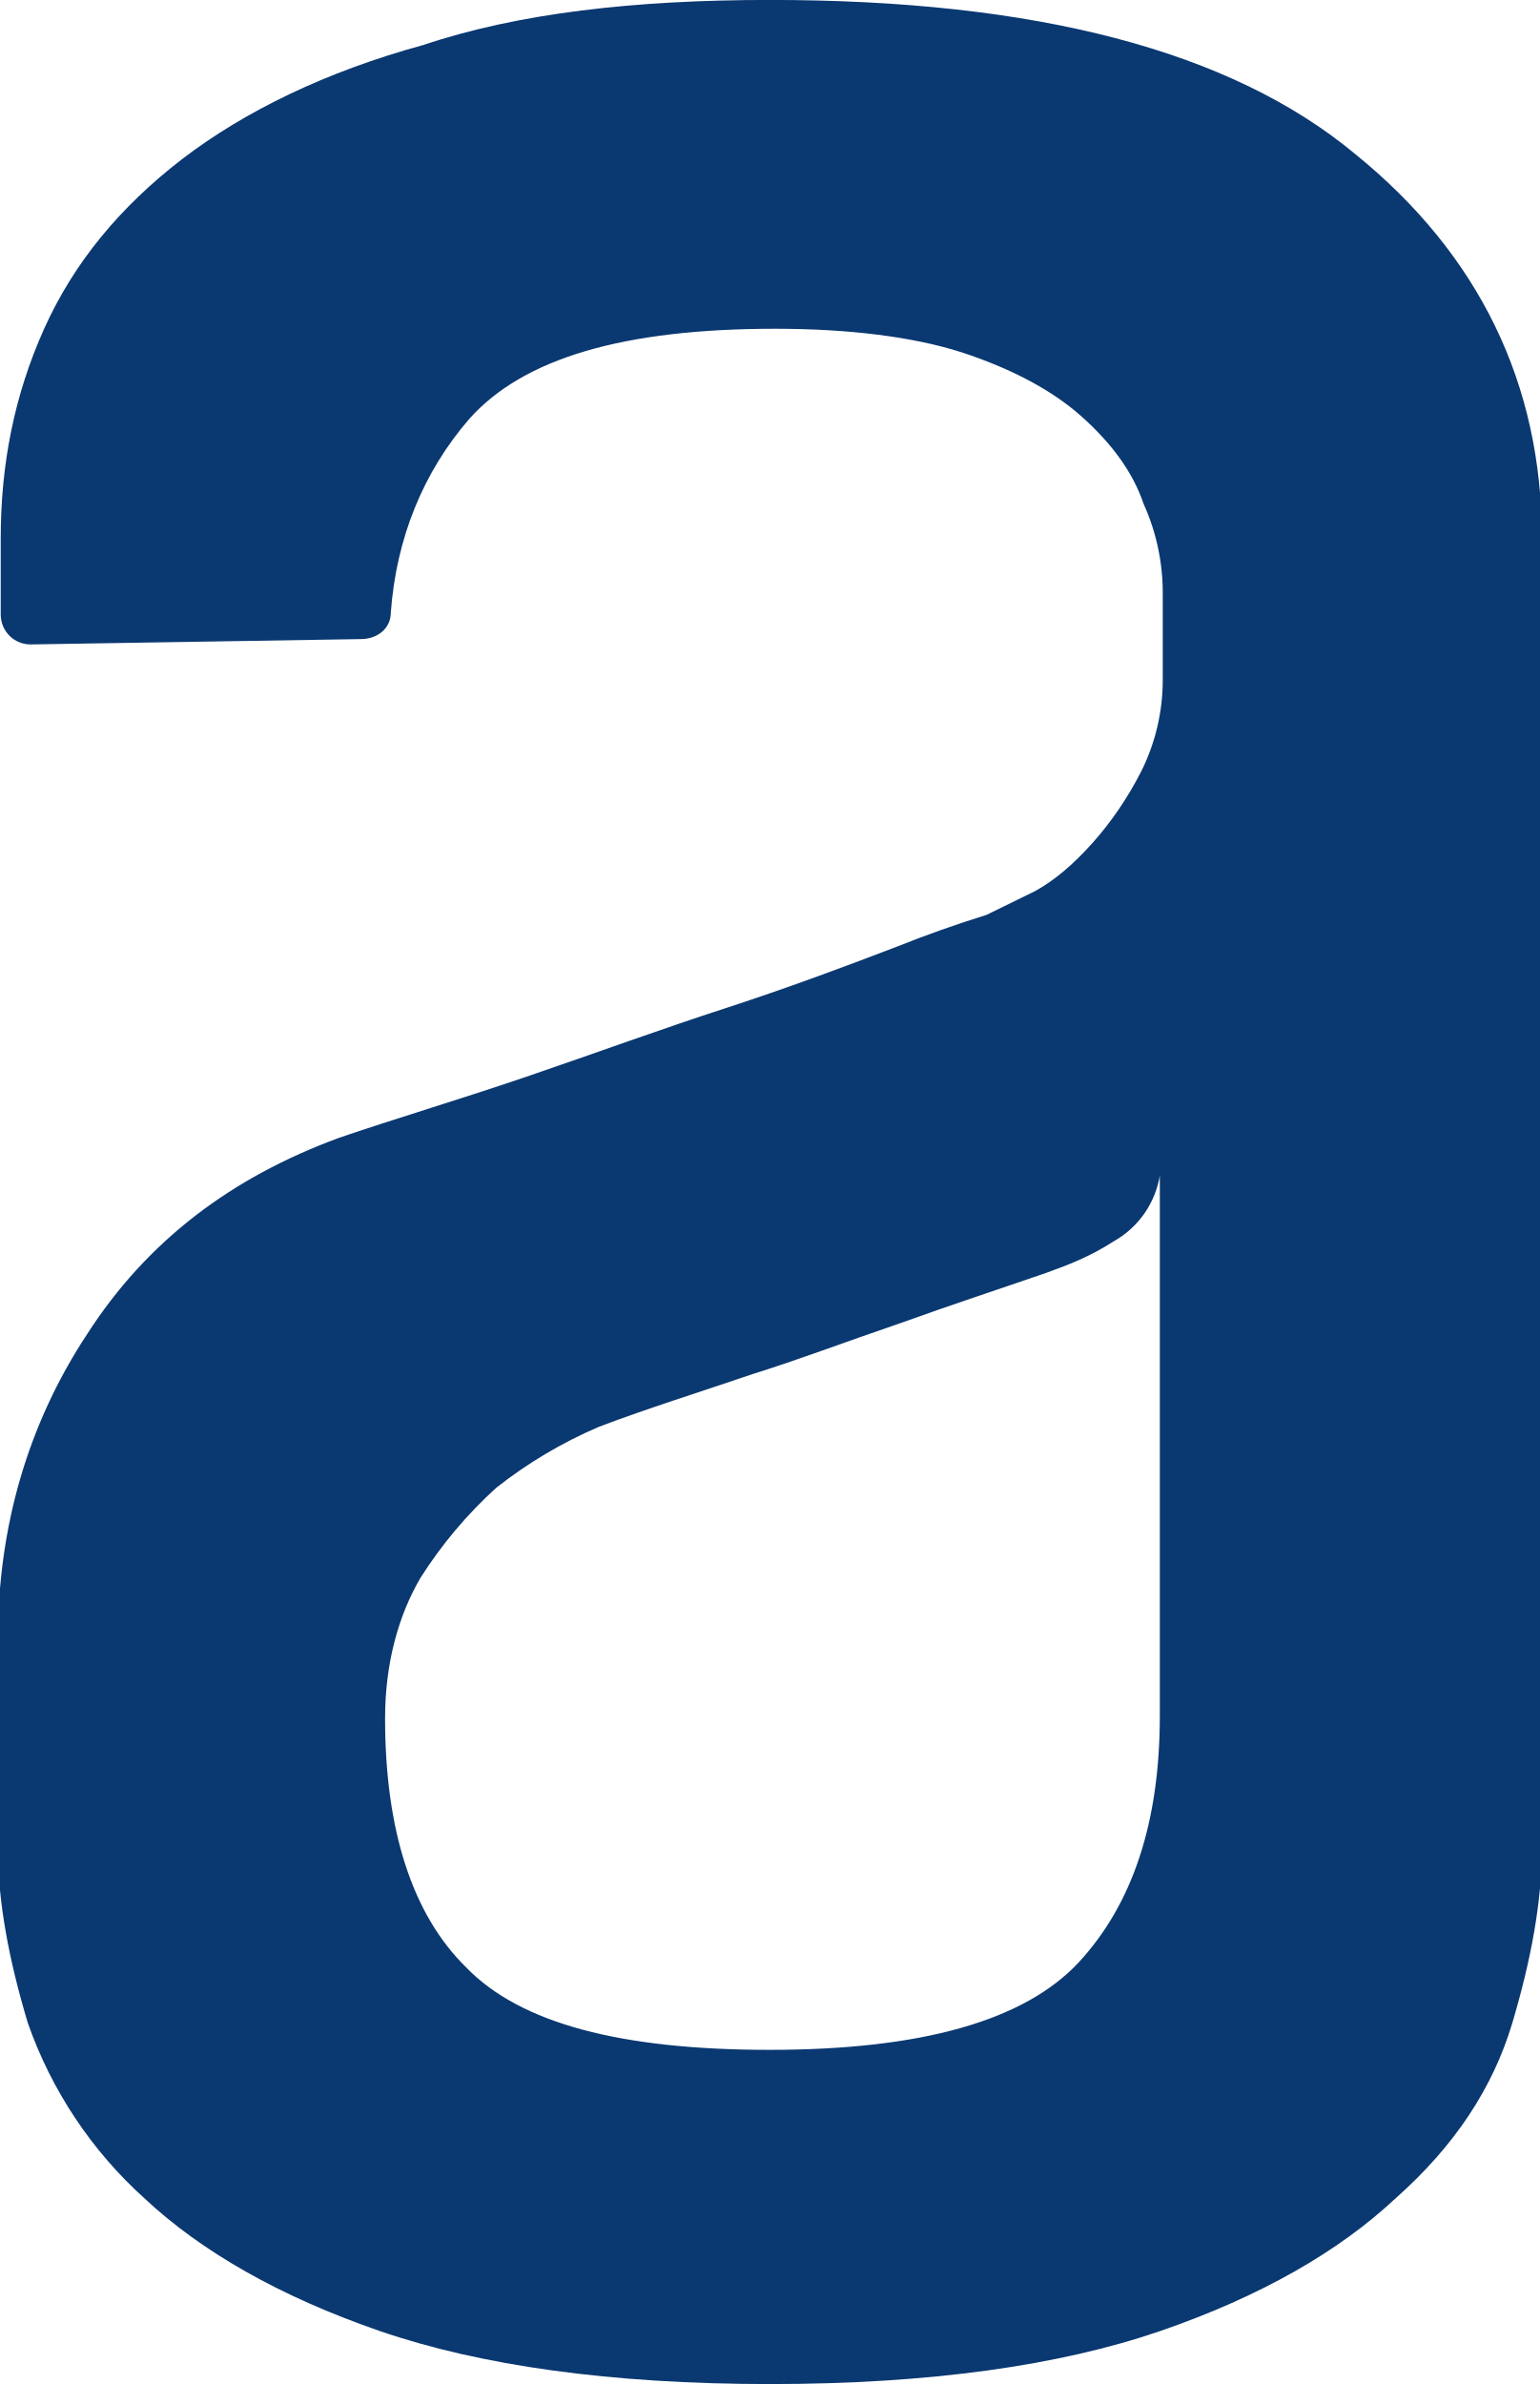
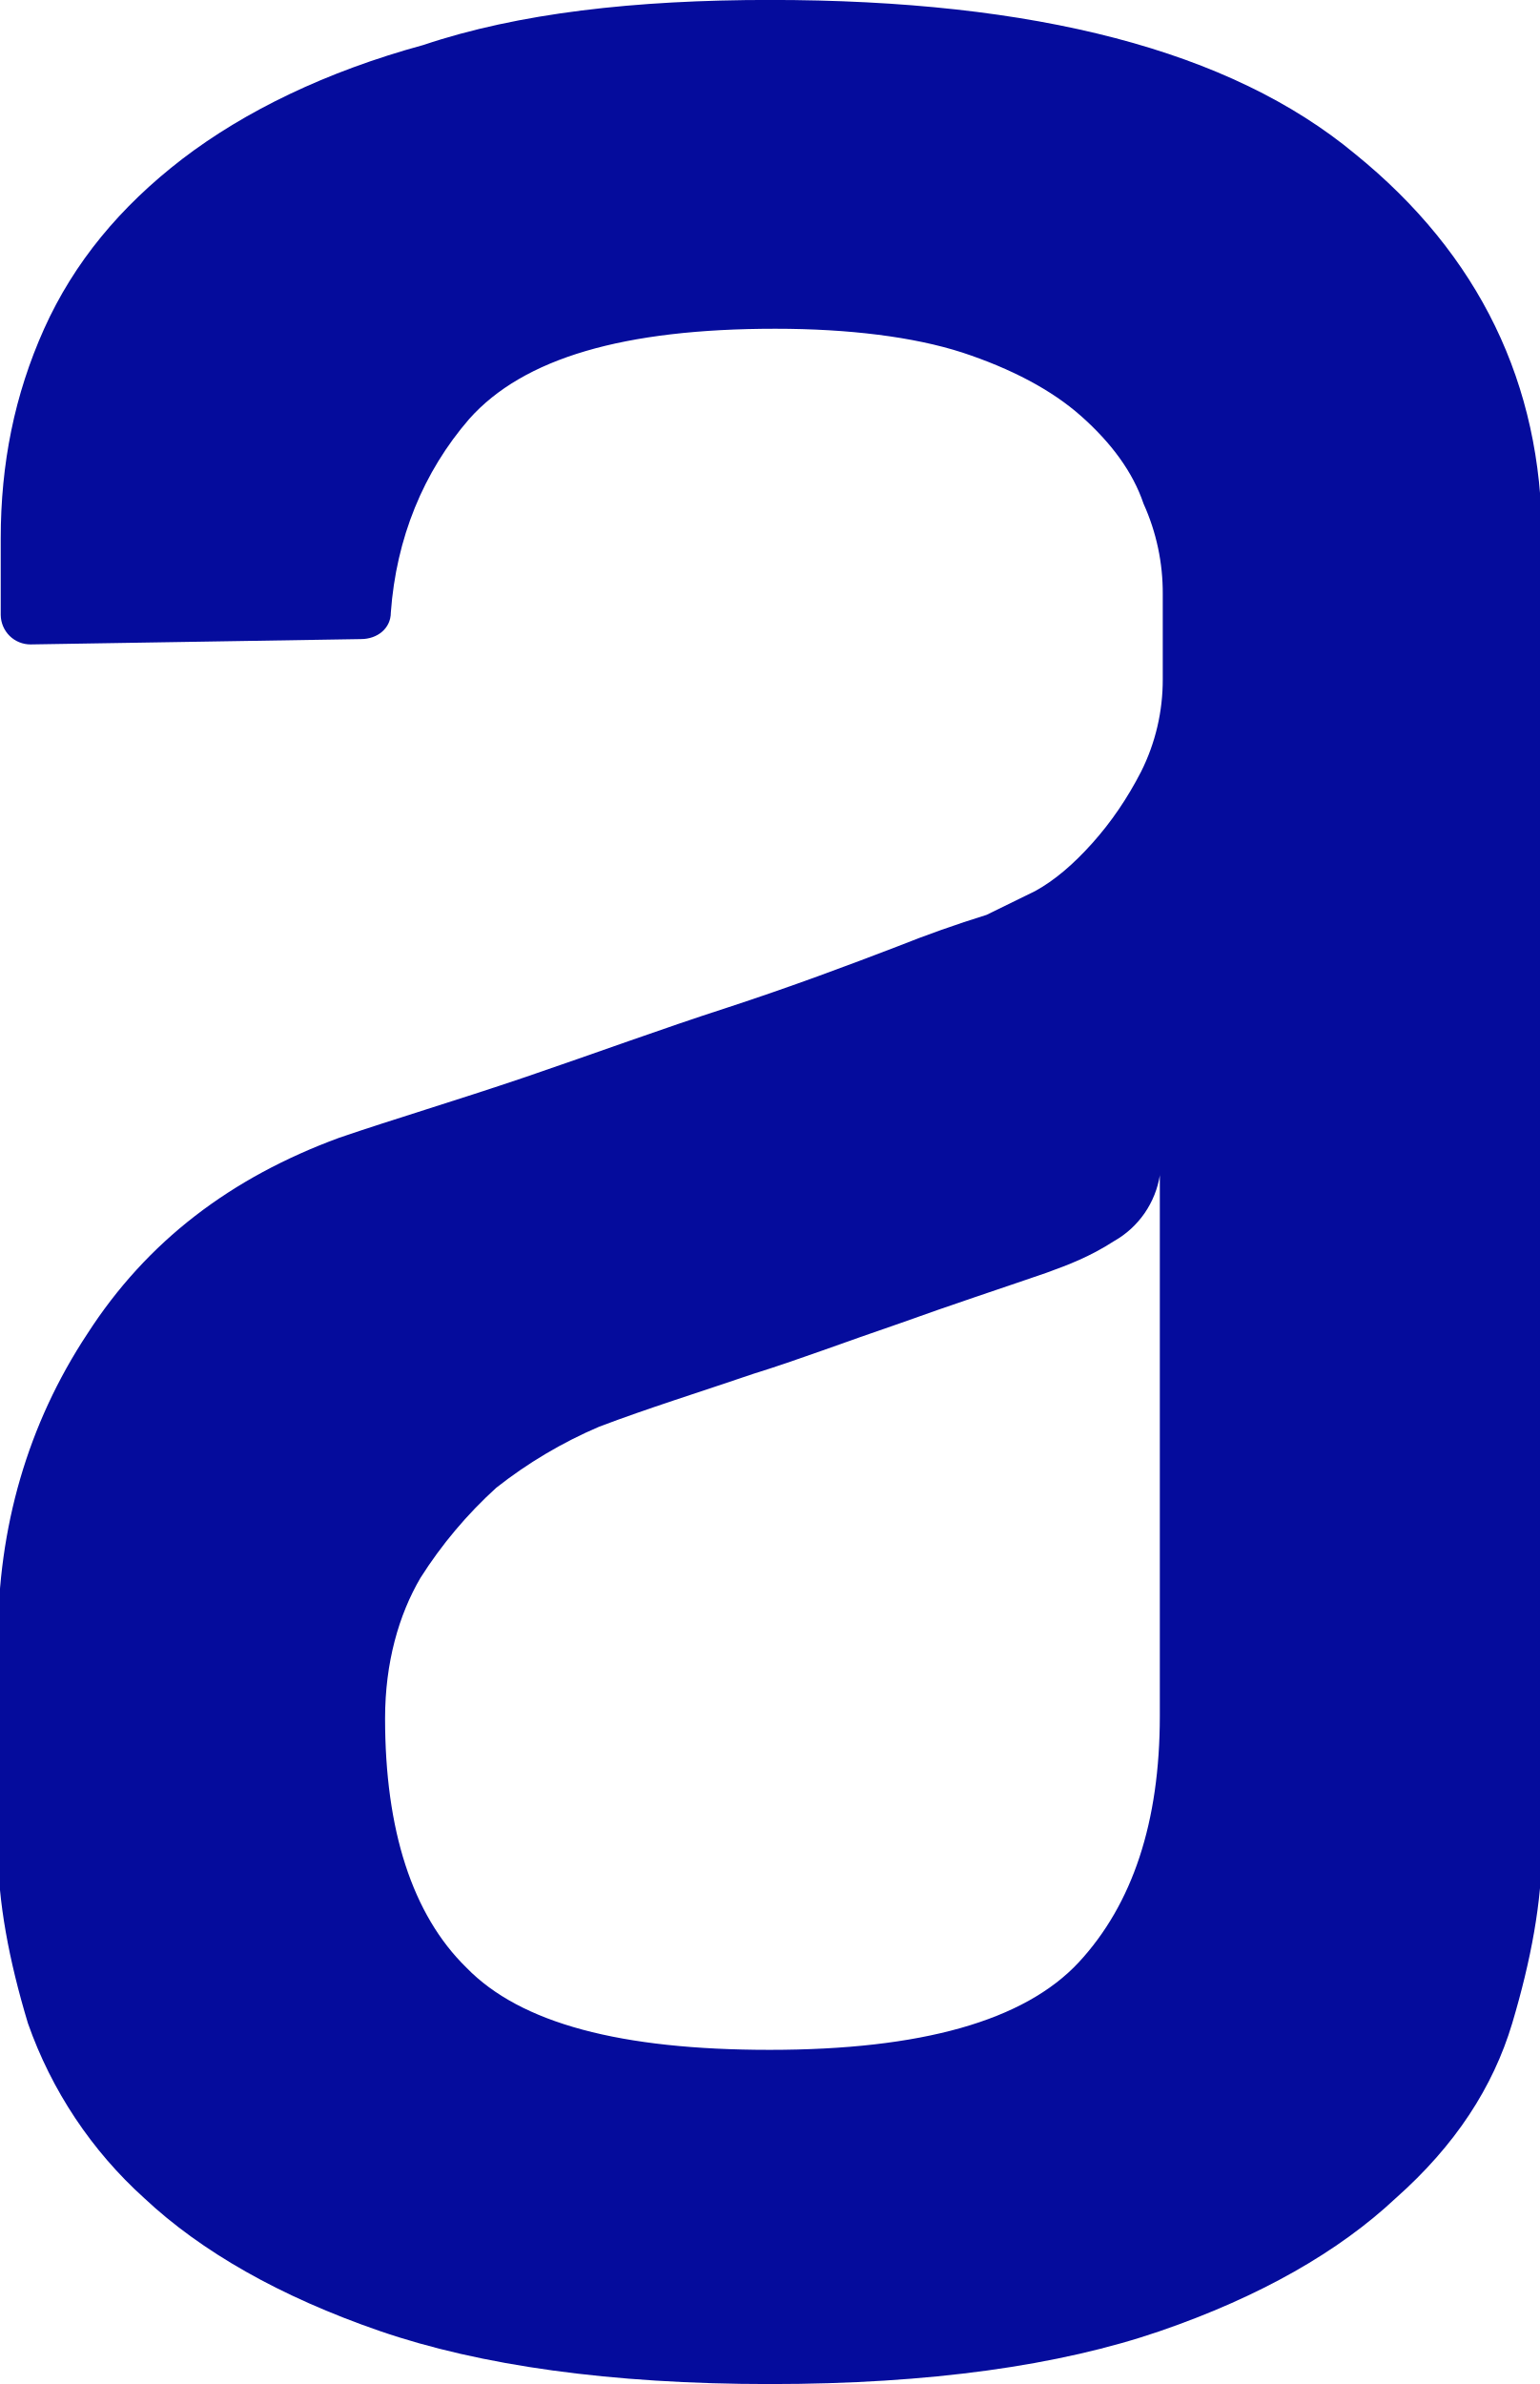
<svg xmlns="http://www.w3.org/2000/svg" xml:space="preserve" width="2.625mm" height="4.064mm" version="1.1" style="shape-rendering:geometricPrecision; text-rendering:geometricPrecision; image-rendering:optimizeQuality; fill-rule:evenodd; clip-rule:evenodd" viewBox="0 0 262.46 406.38">
  <defs>
    <style type="text/css">
   
-     .fil0 {fill:#0A3871}
+     .fil0 {fill:#050C9C}
   
  </style>
  </defs>
  <g id="Capa_x0020_1">
    <g id="aluraLogo.svg">
      <g filter="url(#filter0_d_49_478)">
        <path class="fil0" d="M197.72 200.25c-0.37,2.36 -1.27,4.6 -2.62,6.56 -1.36,1.96 -3.14,3.59 -5.22,4.76 -4.18,2.7 -7.83,4.05 -11.53,5.4 -7.88,2.72 -16.18,5.44 -24.95,8.6 -9.25,3.15 -17.54,6.31 -24.95,8.6 -9.22,3.15 -18,5.87 -26.33,9.03 -6.28,2.68 -12.17,6.18 -17.53,10.4 -4.98,4.52 -9.33,9.69 -12.93,15.37 -3.7,6.31 -6.03,14.46 -6.03,23.95 0,19 4.62,33.45 13.87,42.49 9.23,9.51 26.34,14.01 51.7,14.01 25.86,0 43.4,-4.96 52.67,-14.91 9.21,-9.94 13.83,-23.94 13.83,-42.01l0 -92.25 0.02 0zm-66.5 -200.26c45.28,0 78.51,8.6 99.74,26.23 21.24,17.2 31.87,39.31 31.87,65.52l0 223.34c0,9.03 -1.83,18.98 -5.06,29.82 -3.26,10.88 -9.7,20.81 -19.87,29.82 -9.69,9.08 -23.07,16.76 -40.16,22.64 -17.09,5.87 -39.25,9.03 -66.5,9.03 -27.21,0 -49.41,-3.16 -66.48,-9.03 -17.06,-5.88 -30.47,-13.56 -40.16,-22.64 -9.01,-8.12 -15.83,-18.38 -19.85,-29.82 -3.26,-10.82 -5.12,-20.77 -5.12,-29.8l0 -35.7c0,-19 5.08,-36.64 15.24,-52.03 10.17,-15.8 24.47,-26.64 42.95,-33.43 9.23,-3.16 19.85,-6.31 31.84,-10.38 12.02,-4.1 23.08,-8.17 34.18,-11.76 11.1,-3.63 20.79,-7.27 29.08,-10.45 5.01,-2 10.09,-3.8 15.24,-5.4l8.31 -4.07c3.27,-1.8 6.47,-4.52 9.71,-8.14 3.22,-3.59 5.99,-7.66 8.32,-12.19 2.46,-4.9 3.72,-10.31 3.7,-15.8l0 -14.48c0.03,-5.3 -1.08,-10.55 -3.27,-15.39 -1.83,-5.44 -5.53,-10.4 -10.6,-14.91 -5.07,-4.52 -12.01,-8.14 -20.31,-10.88 -8.31,-2.68 -19.37,-4.05 -31.87,-4.05 -25.85,0 -42.94,5.01 -52.17,15.37 -7.84,9.05 -12.45,20.35 -13.37,33 0,2.72 -2.3,4.53 -5.09,4.53l-56.31 0.91c-1.34,0.01 -2.63,-0.52 -3.58,-1.45 -0.95,-0.94 -1.5,-2.22 -1.52,-3.56l0 -13.06c0,-12.69 2.33,-24.44 7.4,-35.74 5.1,-11.32 12.96,-20.79 23.56,-28.95 10.62,-8.12 24.49,-14.89 41.09,-19.42 16.18,-5.44 36.03,-7.68 59.1,-7.68l-0.04 0z" />
      </g>
    </g>
  </g>
</svg>
